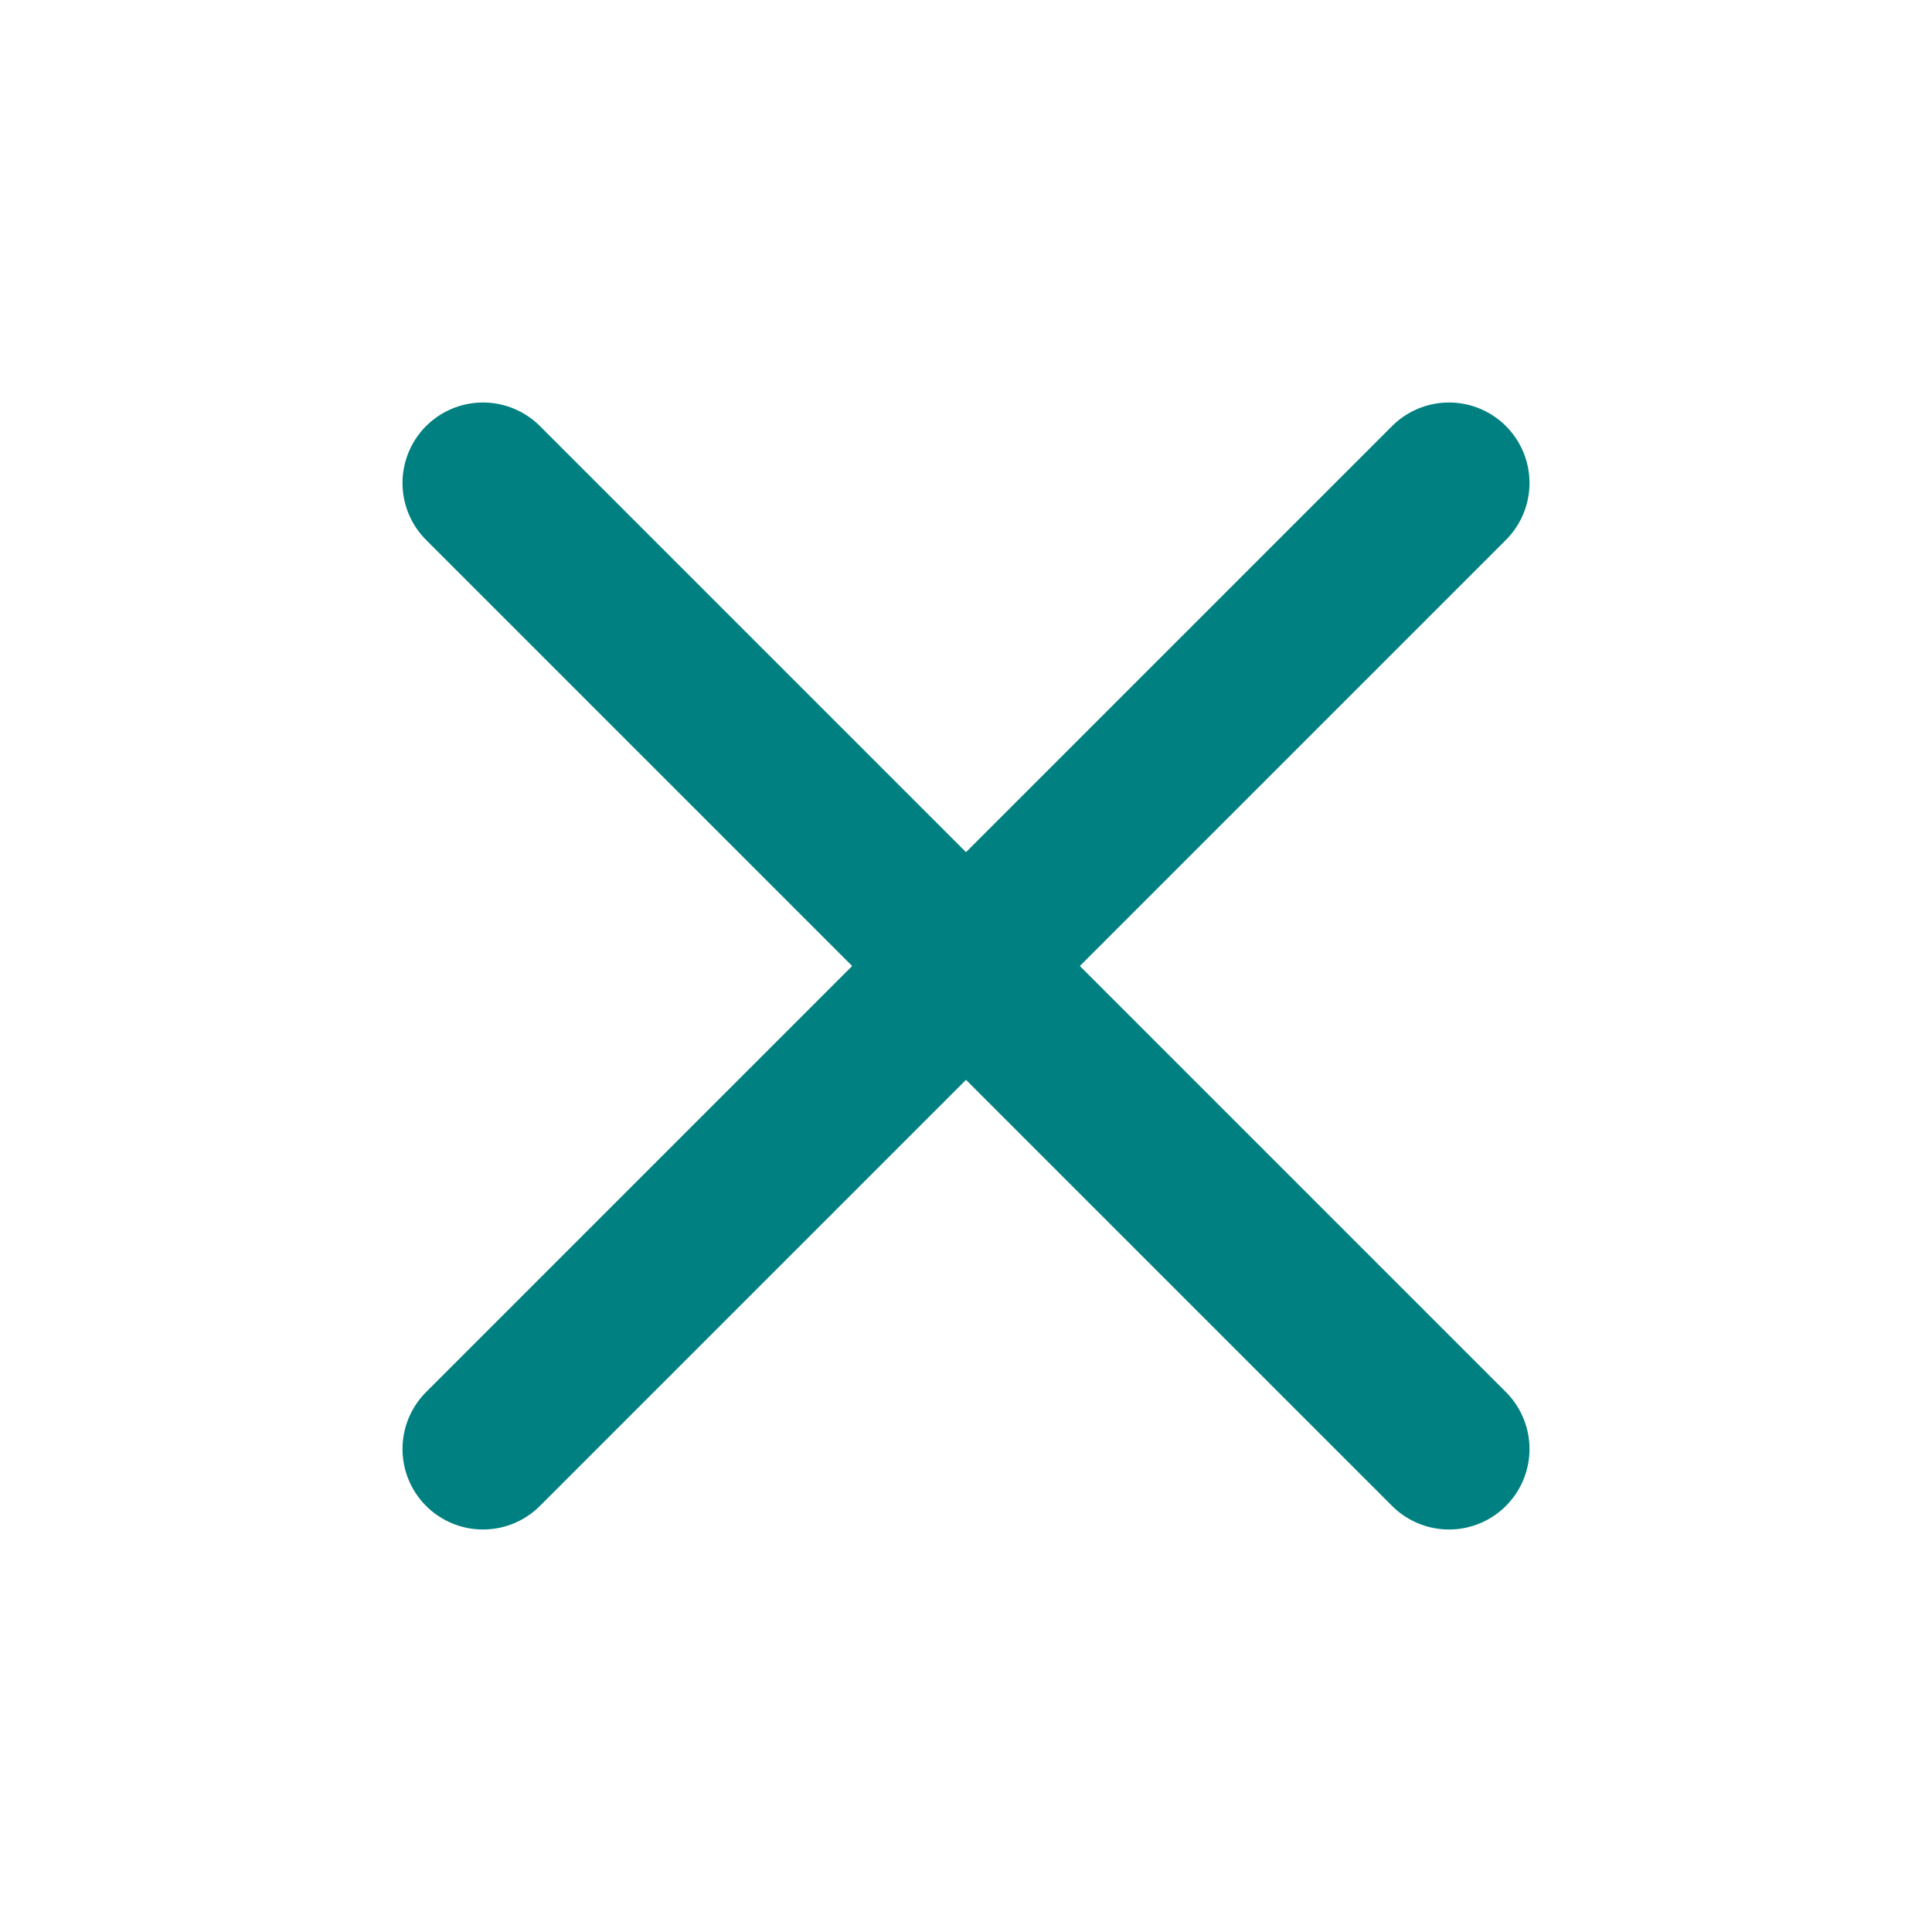
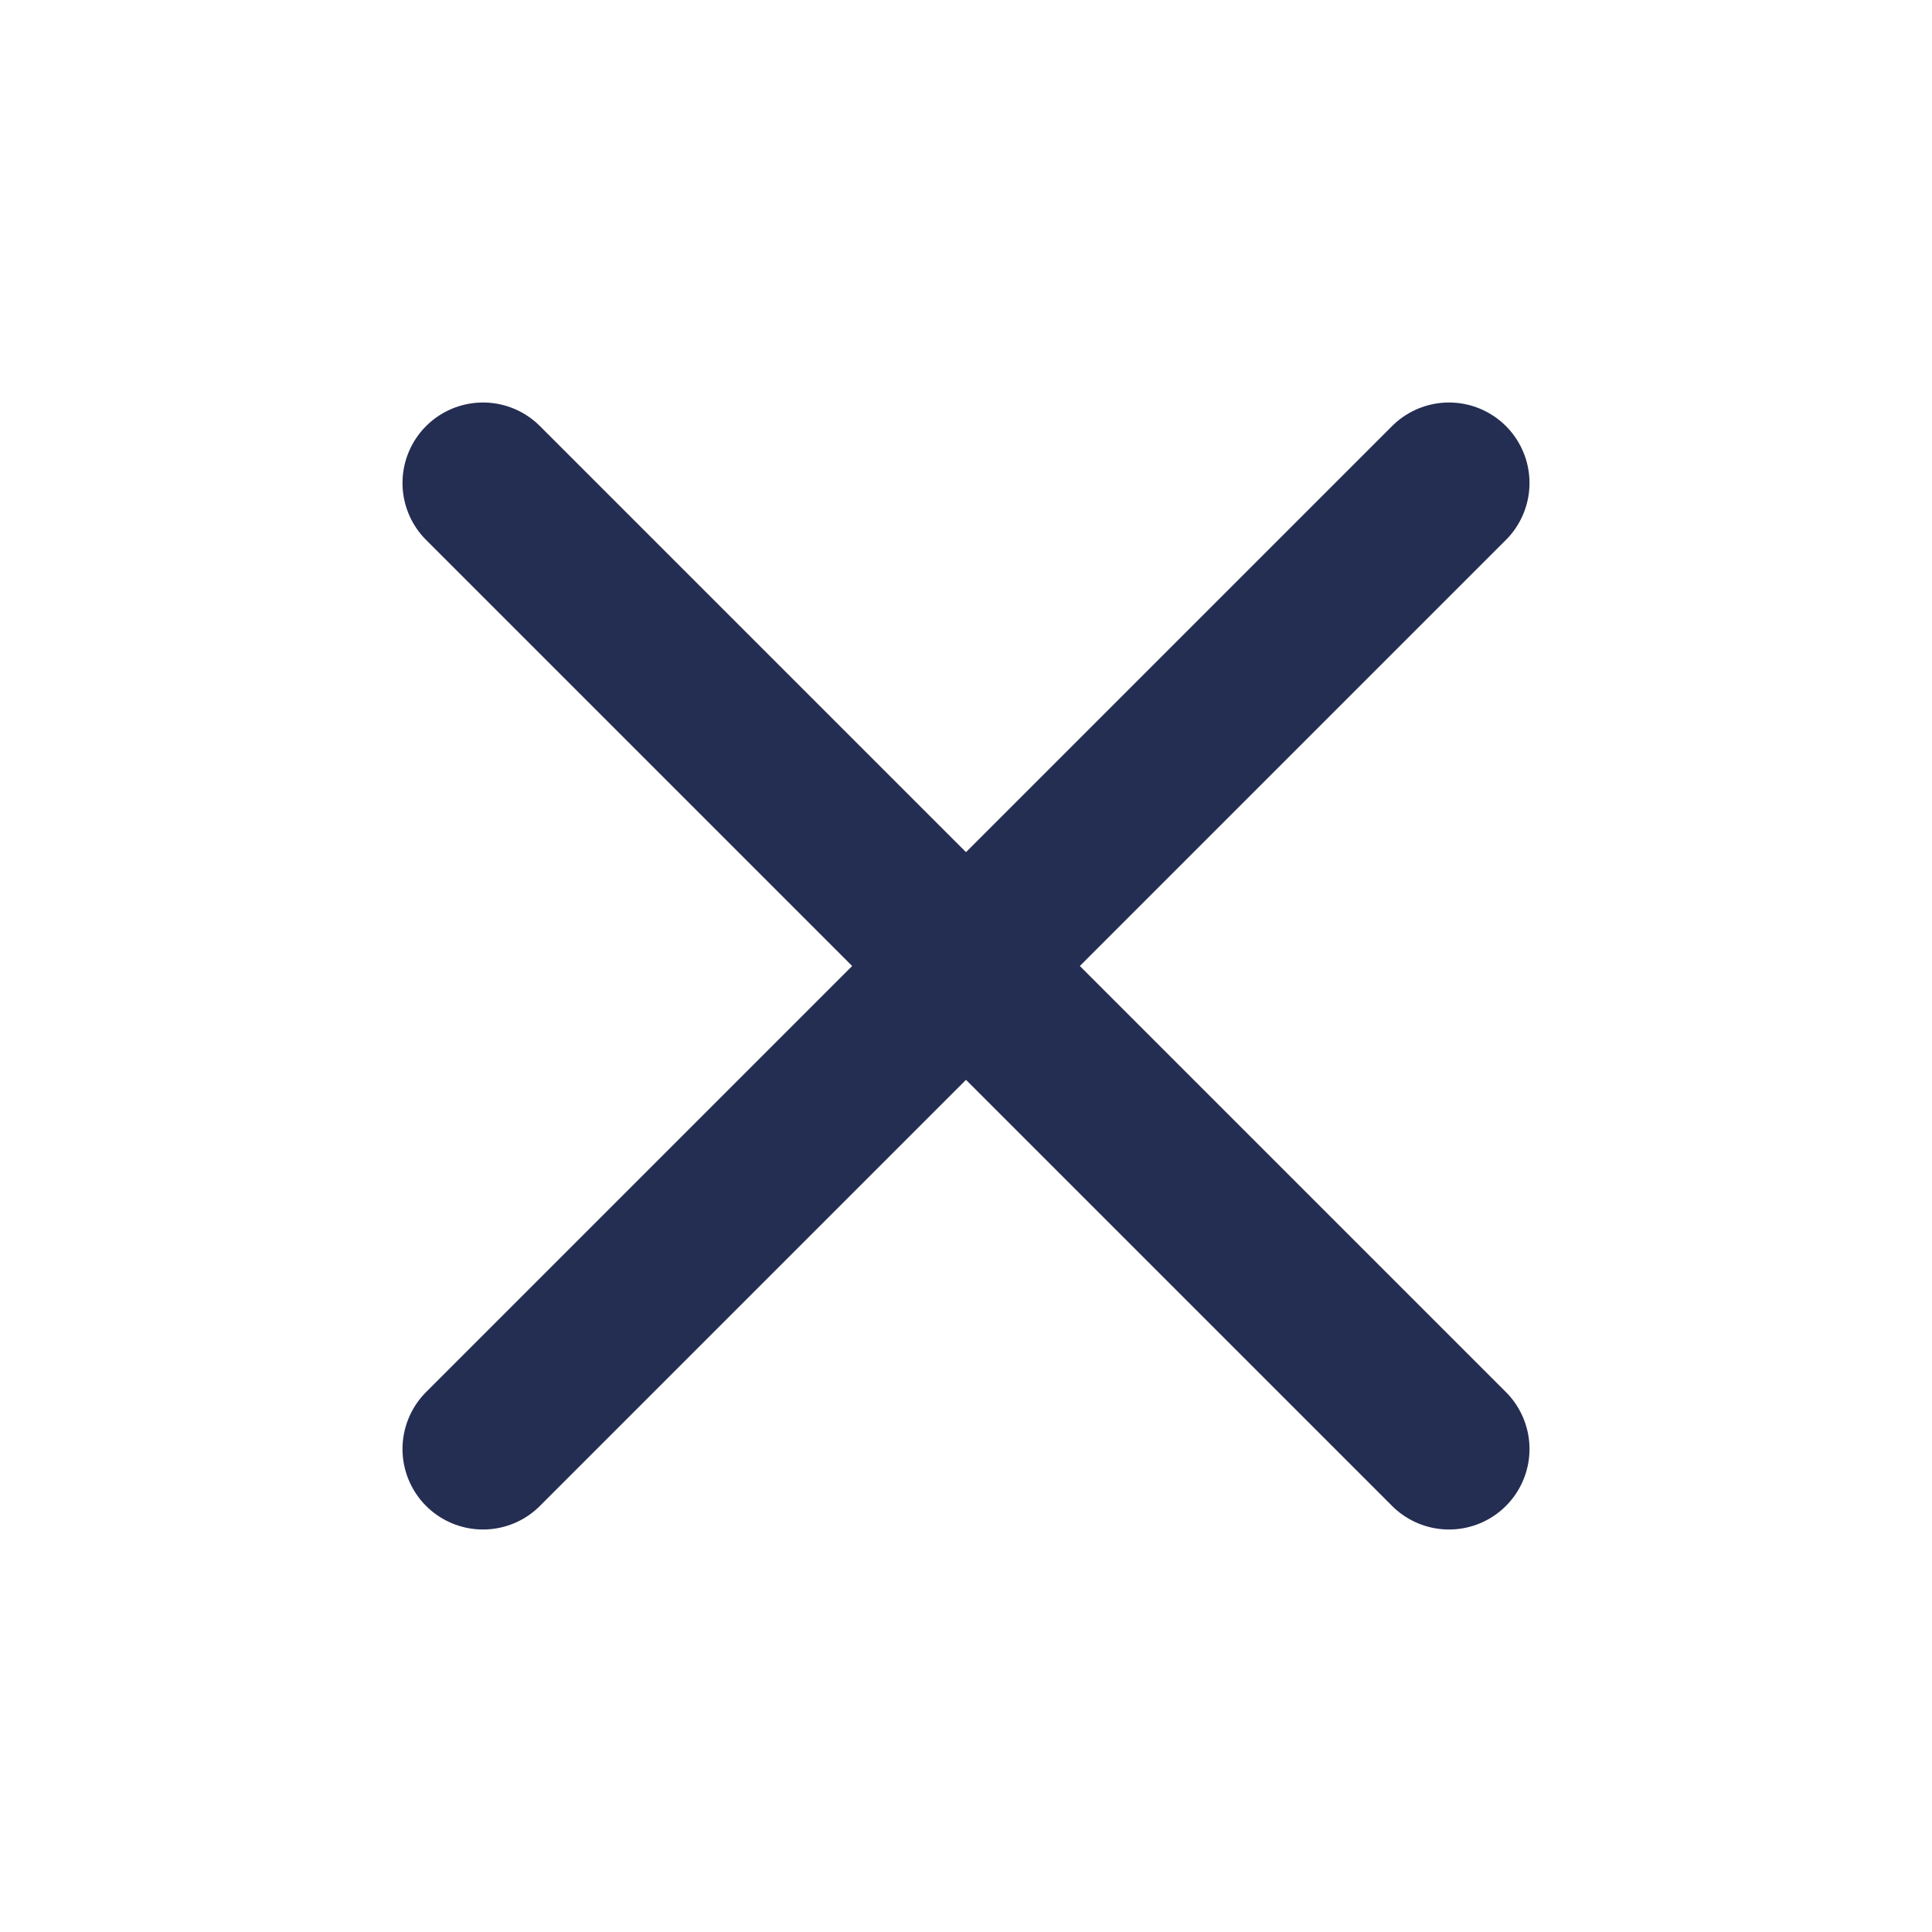
- <svg xmlns="http://www.w3.org/2000/svg" width="28px" class="w-6 h-6" fill="teal" stroke="teal" viewBox="0 0 24 24">
+ <svg xmlns="http://www.w3.org/2000/svg" width="28px" class="w-6 h-6" fill="#242D52" stroke="#242D52" viewBox="0 0 24 24">
  <path stroke-linecap="round" stroke-linejoin="round" stroke-width="2" d="M6 18L18 6M6 6l12 12" />
</svg>
